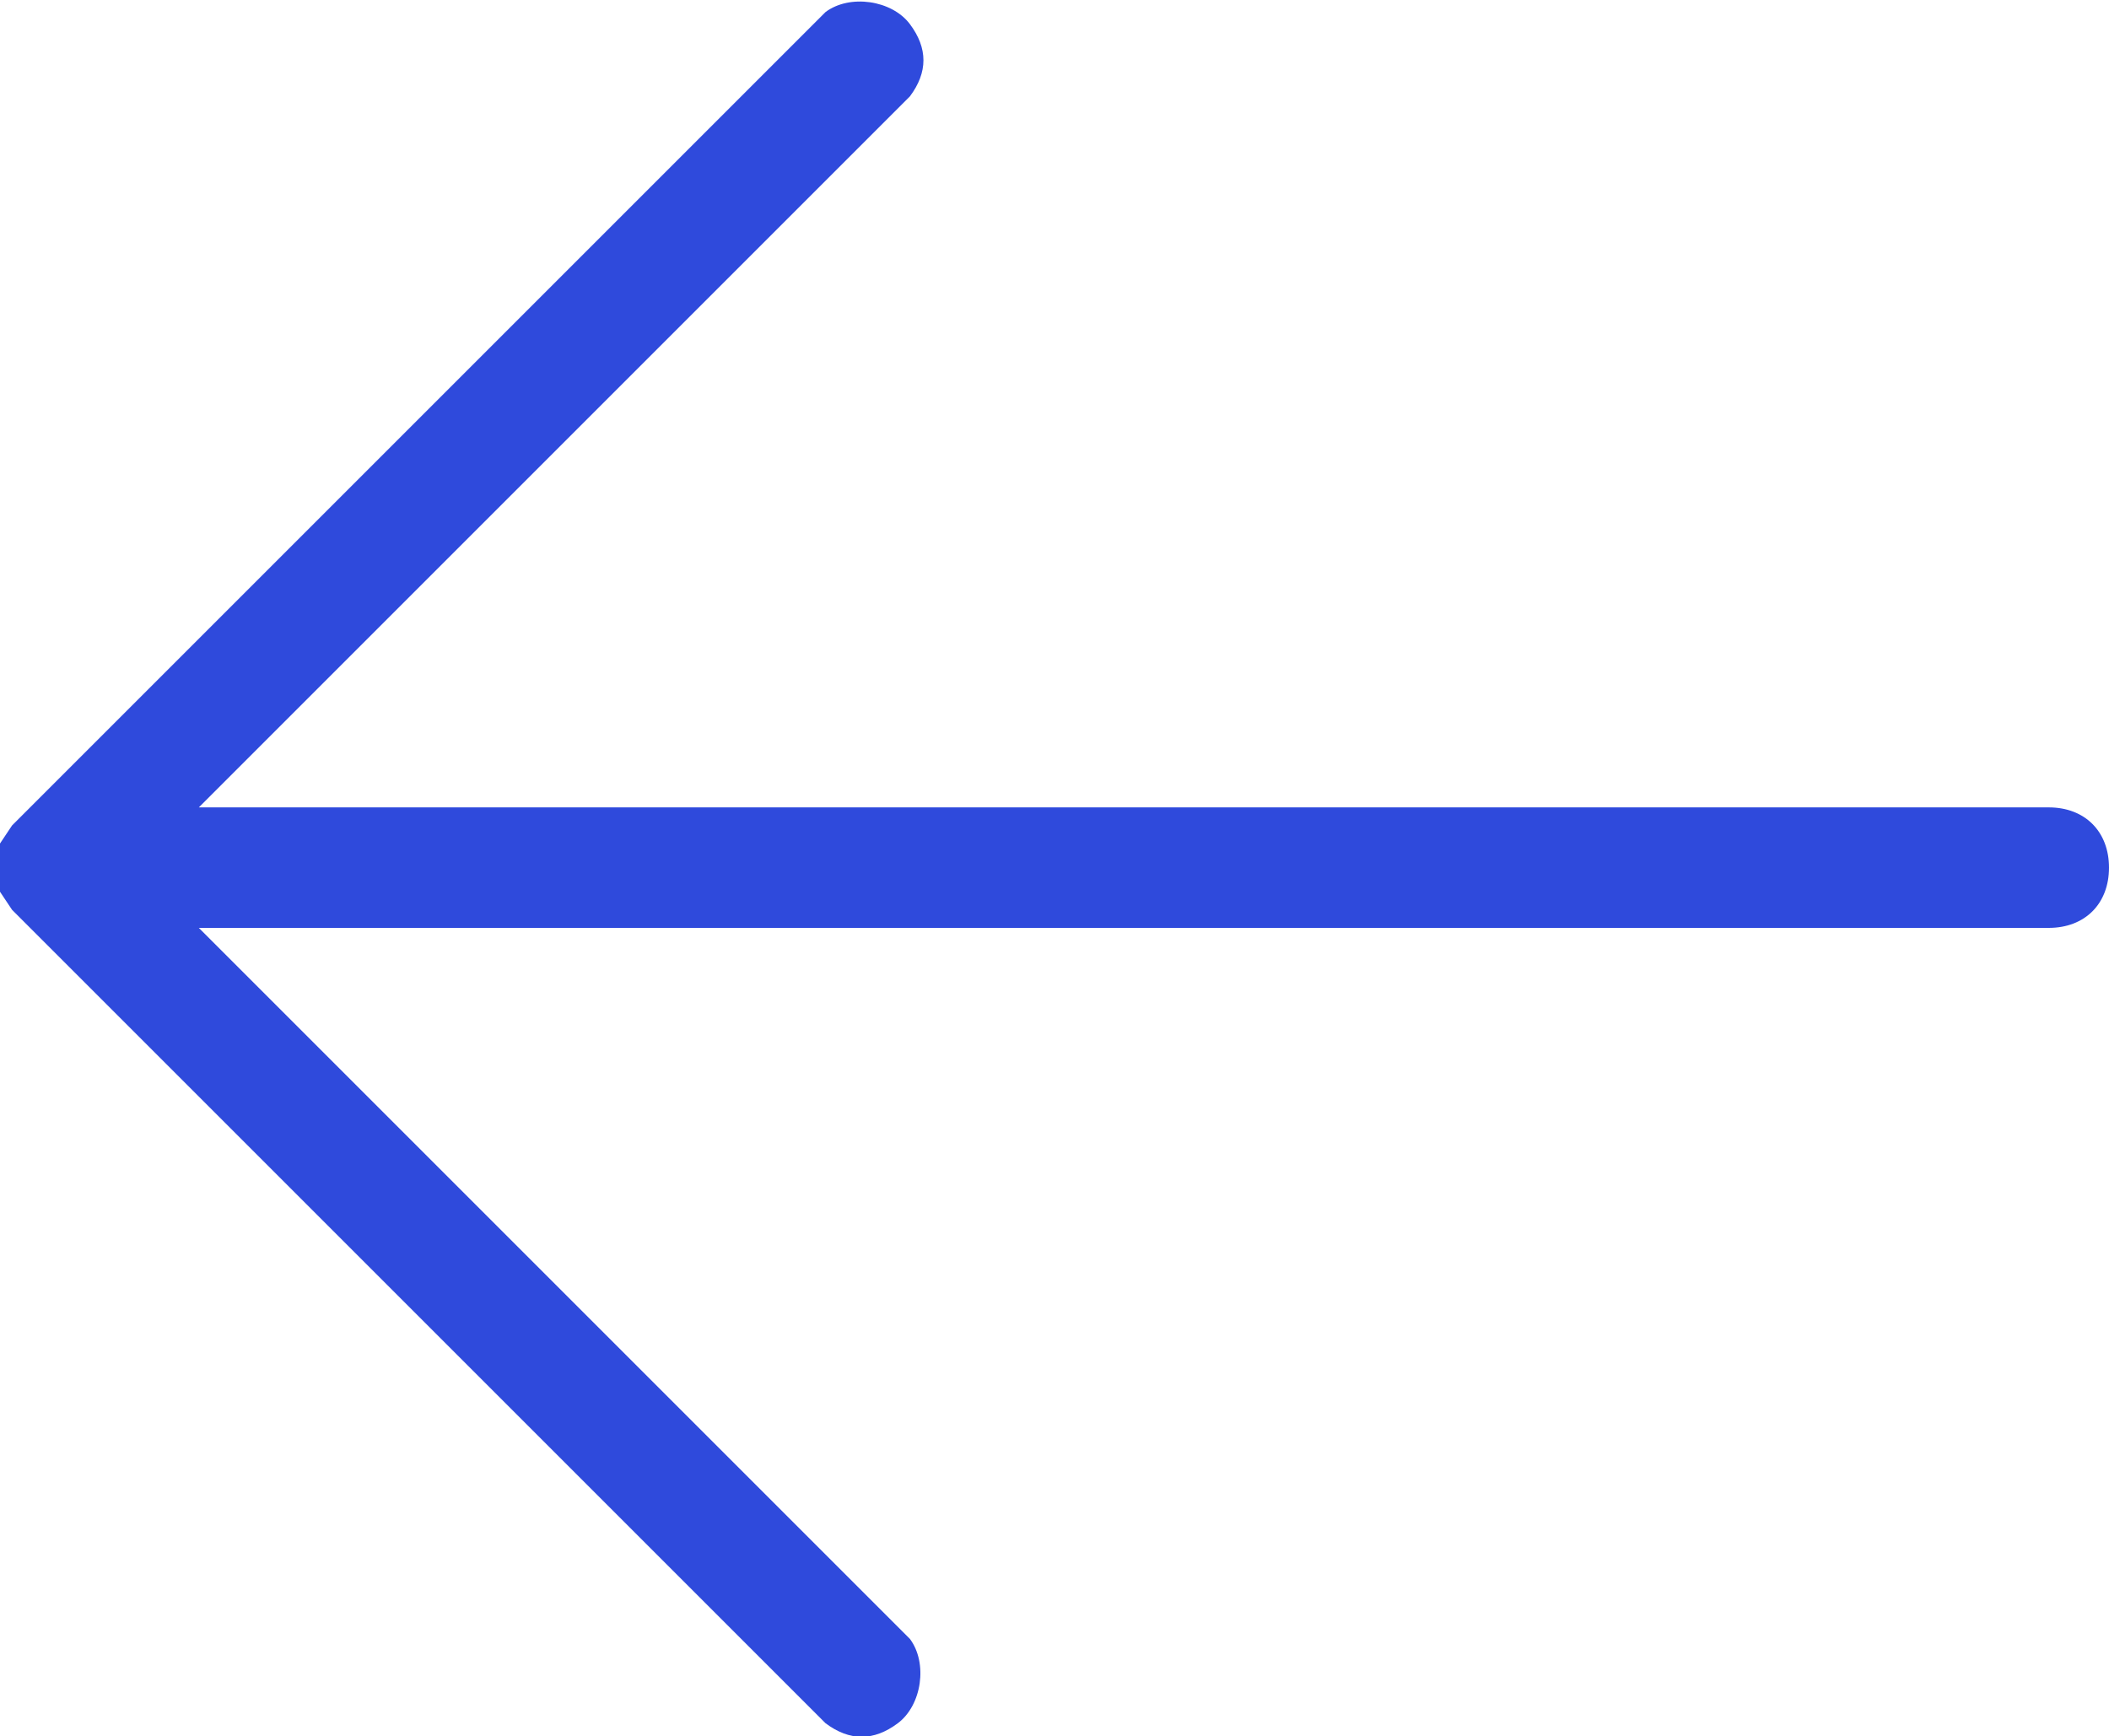
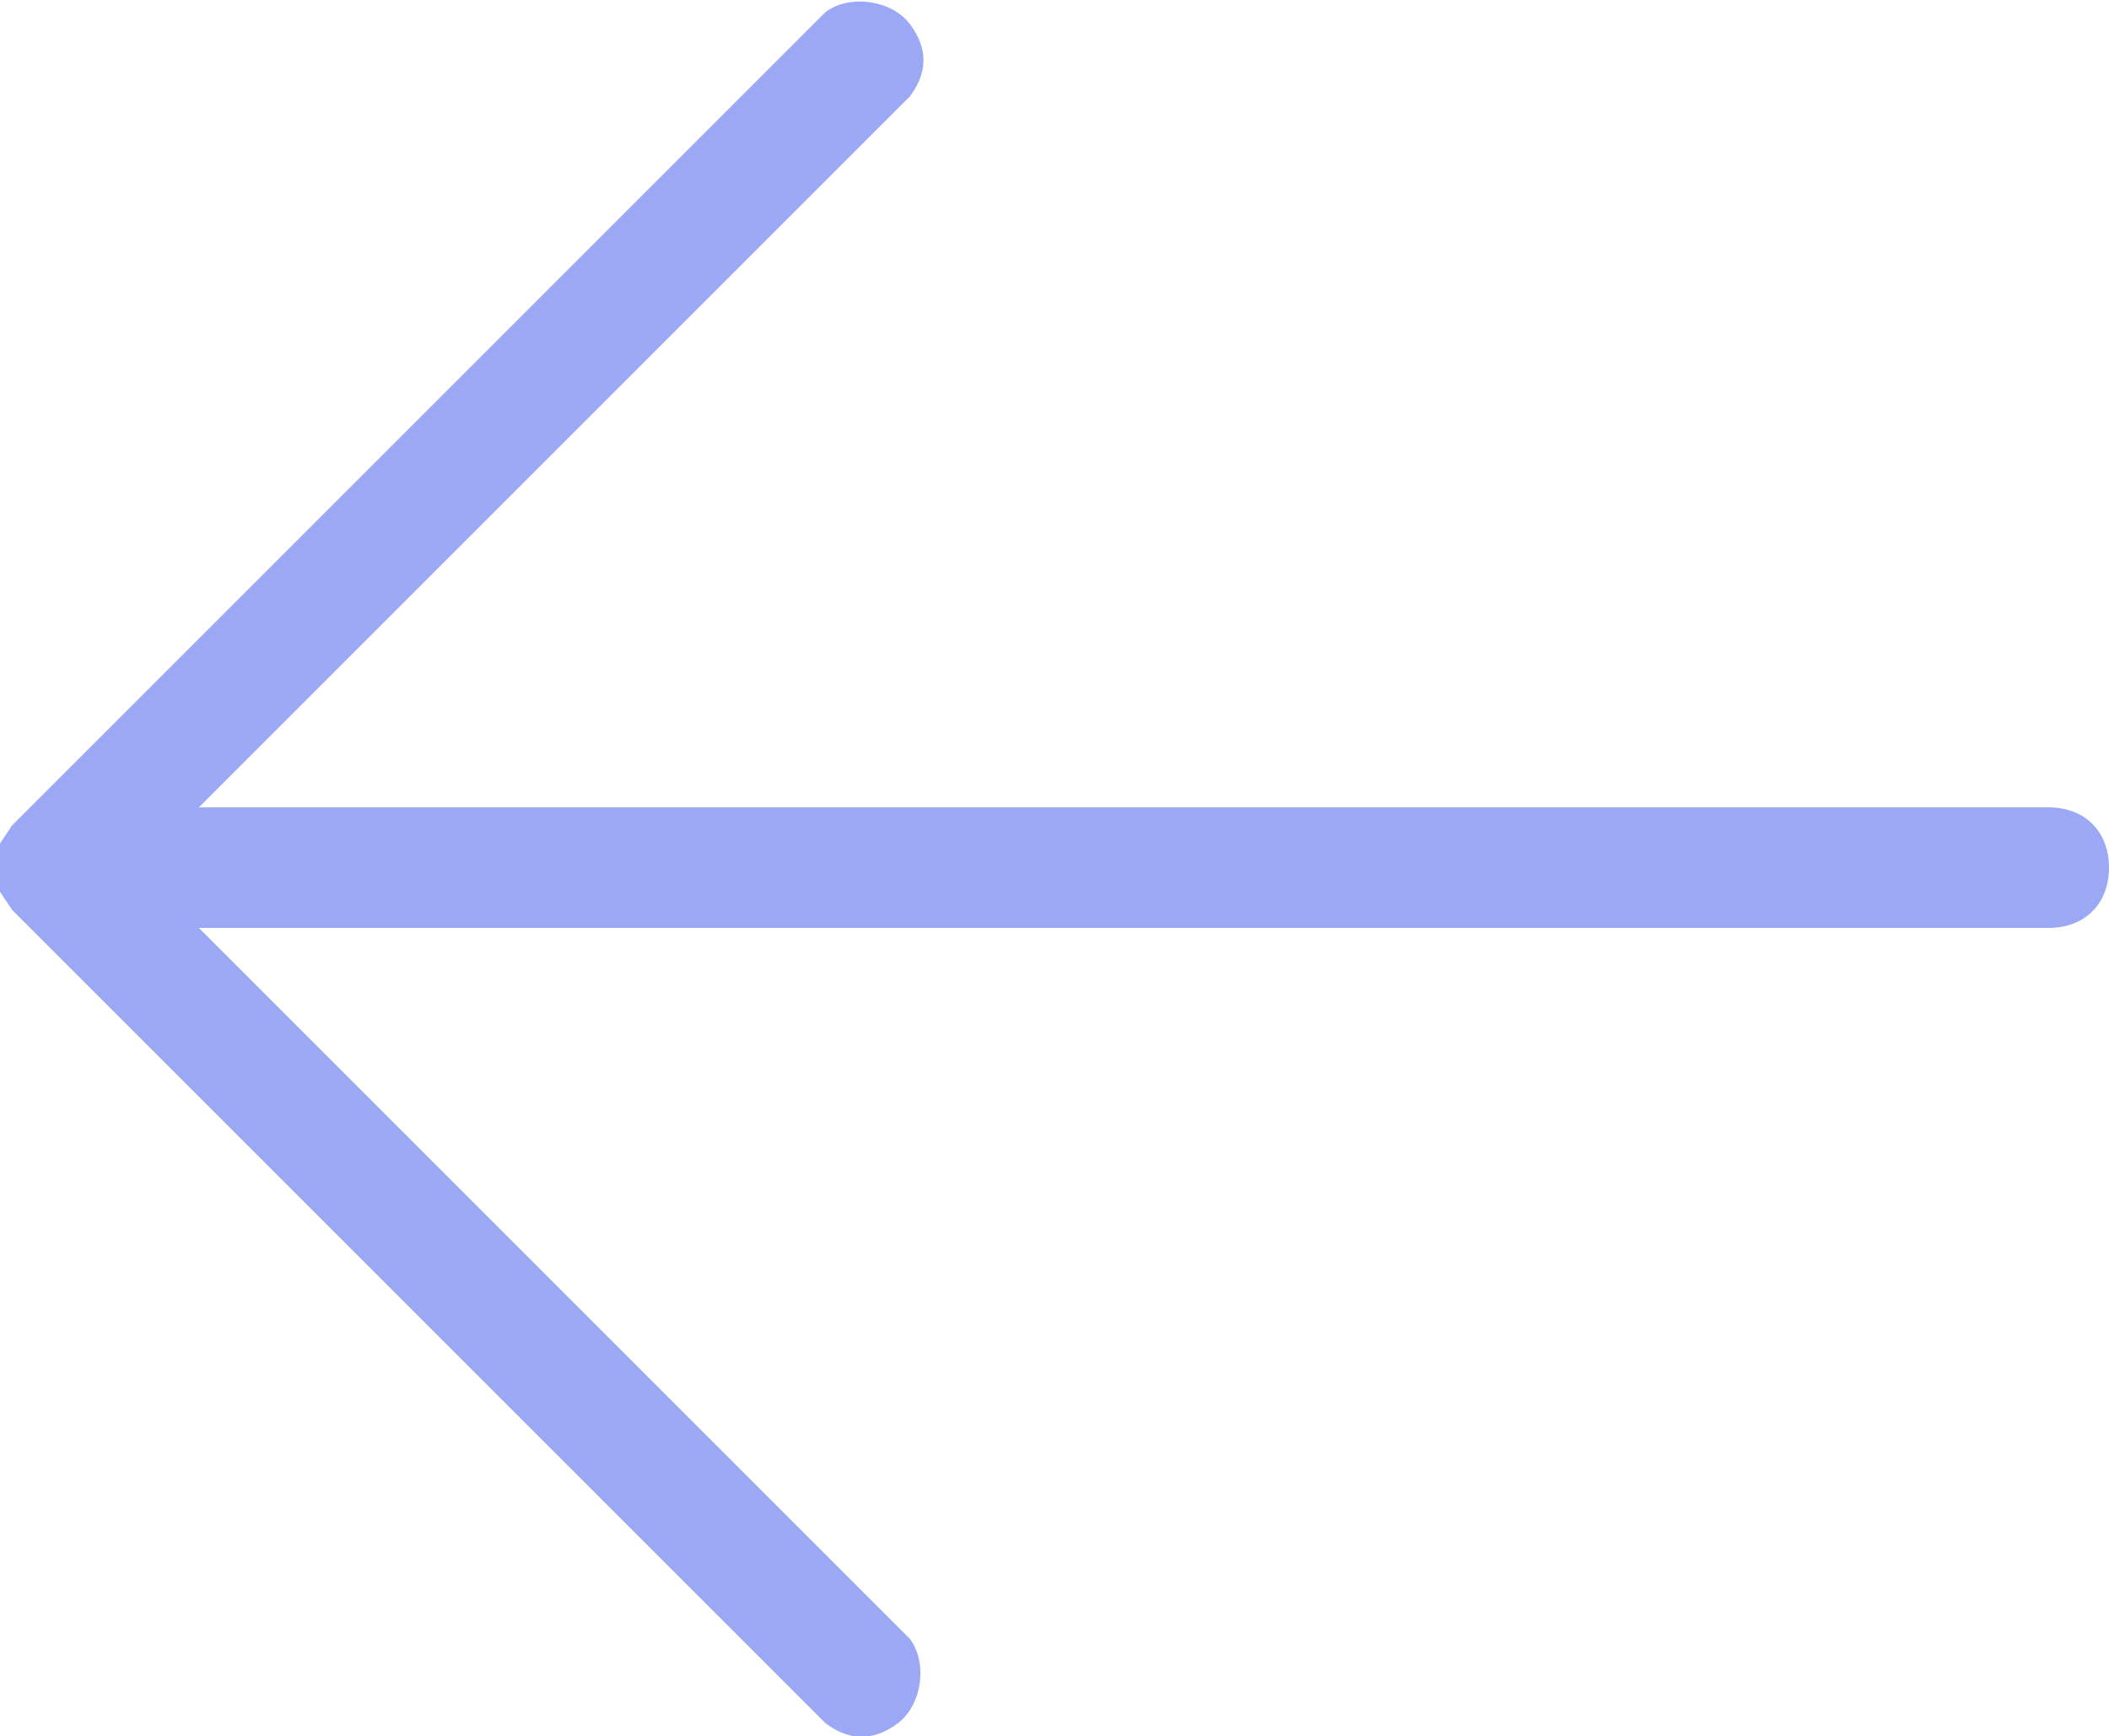
- <svg xmlns="http://www.w3.org/2000/svg" version="1.1" id="Слой_1" fill="#2f4adc" x="0px" y="0px" viewBox="0 0 35 28.8" style="enable-background:new 0 0 35 28.8;" xml:space="preserve">
+ <svg xmlns="http://www.w3.org/2000/svg" version="1.1" id="Слой_1" fill="#9aa8f5" x="0px" y="0px" viewBox="0 0 35 28.8" style="enable-background:new 0 0 35 28.8;" xml:space="preserve">
  <path d="M15.1,1.6L3.3,13.4H34c0.6,0,1,0.4,1,1s-0.4,1-1,1H3.3l11.8,11.8c0.3,0.4,0.2,1.1-0.2,1.4c-0.4,0.3-0.8,0.3-1.2,0L0.2,15.1  L0,14.8V14l0.2-0.3L13.7,0.2c0.4-0.3,1.1-0.2,1.4,0.2C15.4,0.8,15.4,1.2,15.1,1.6z" />
</svg>
